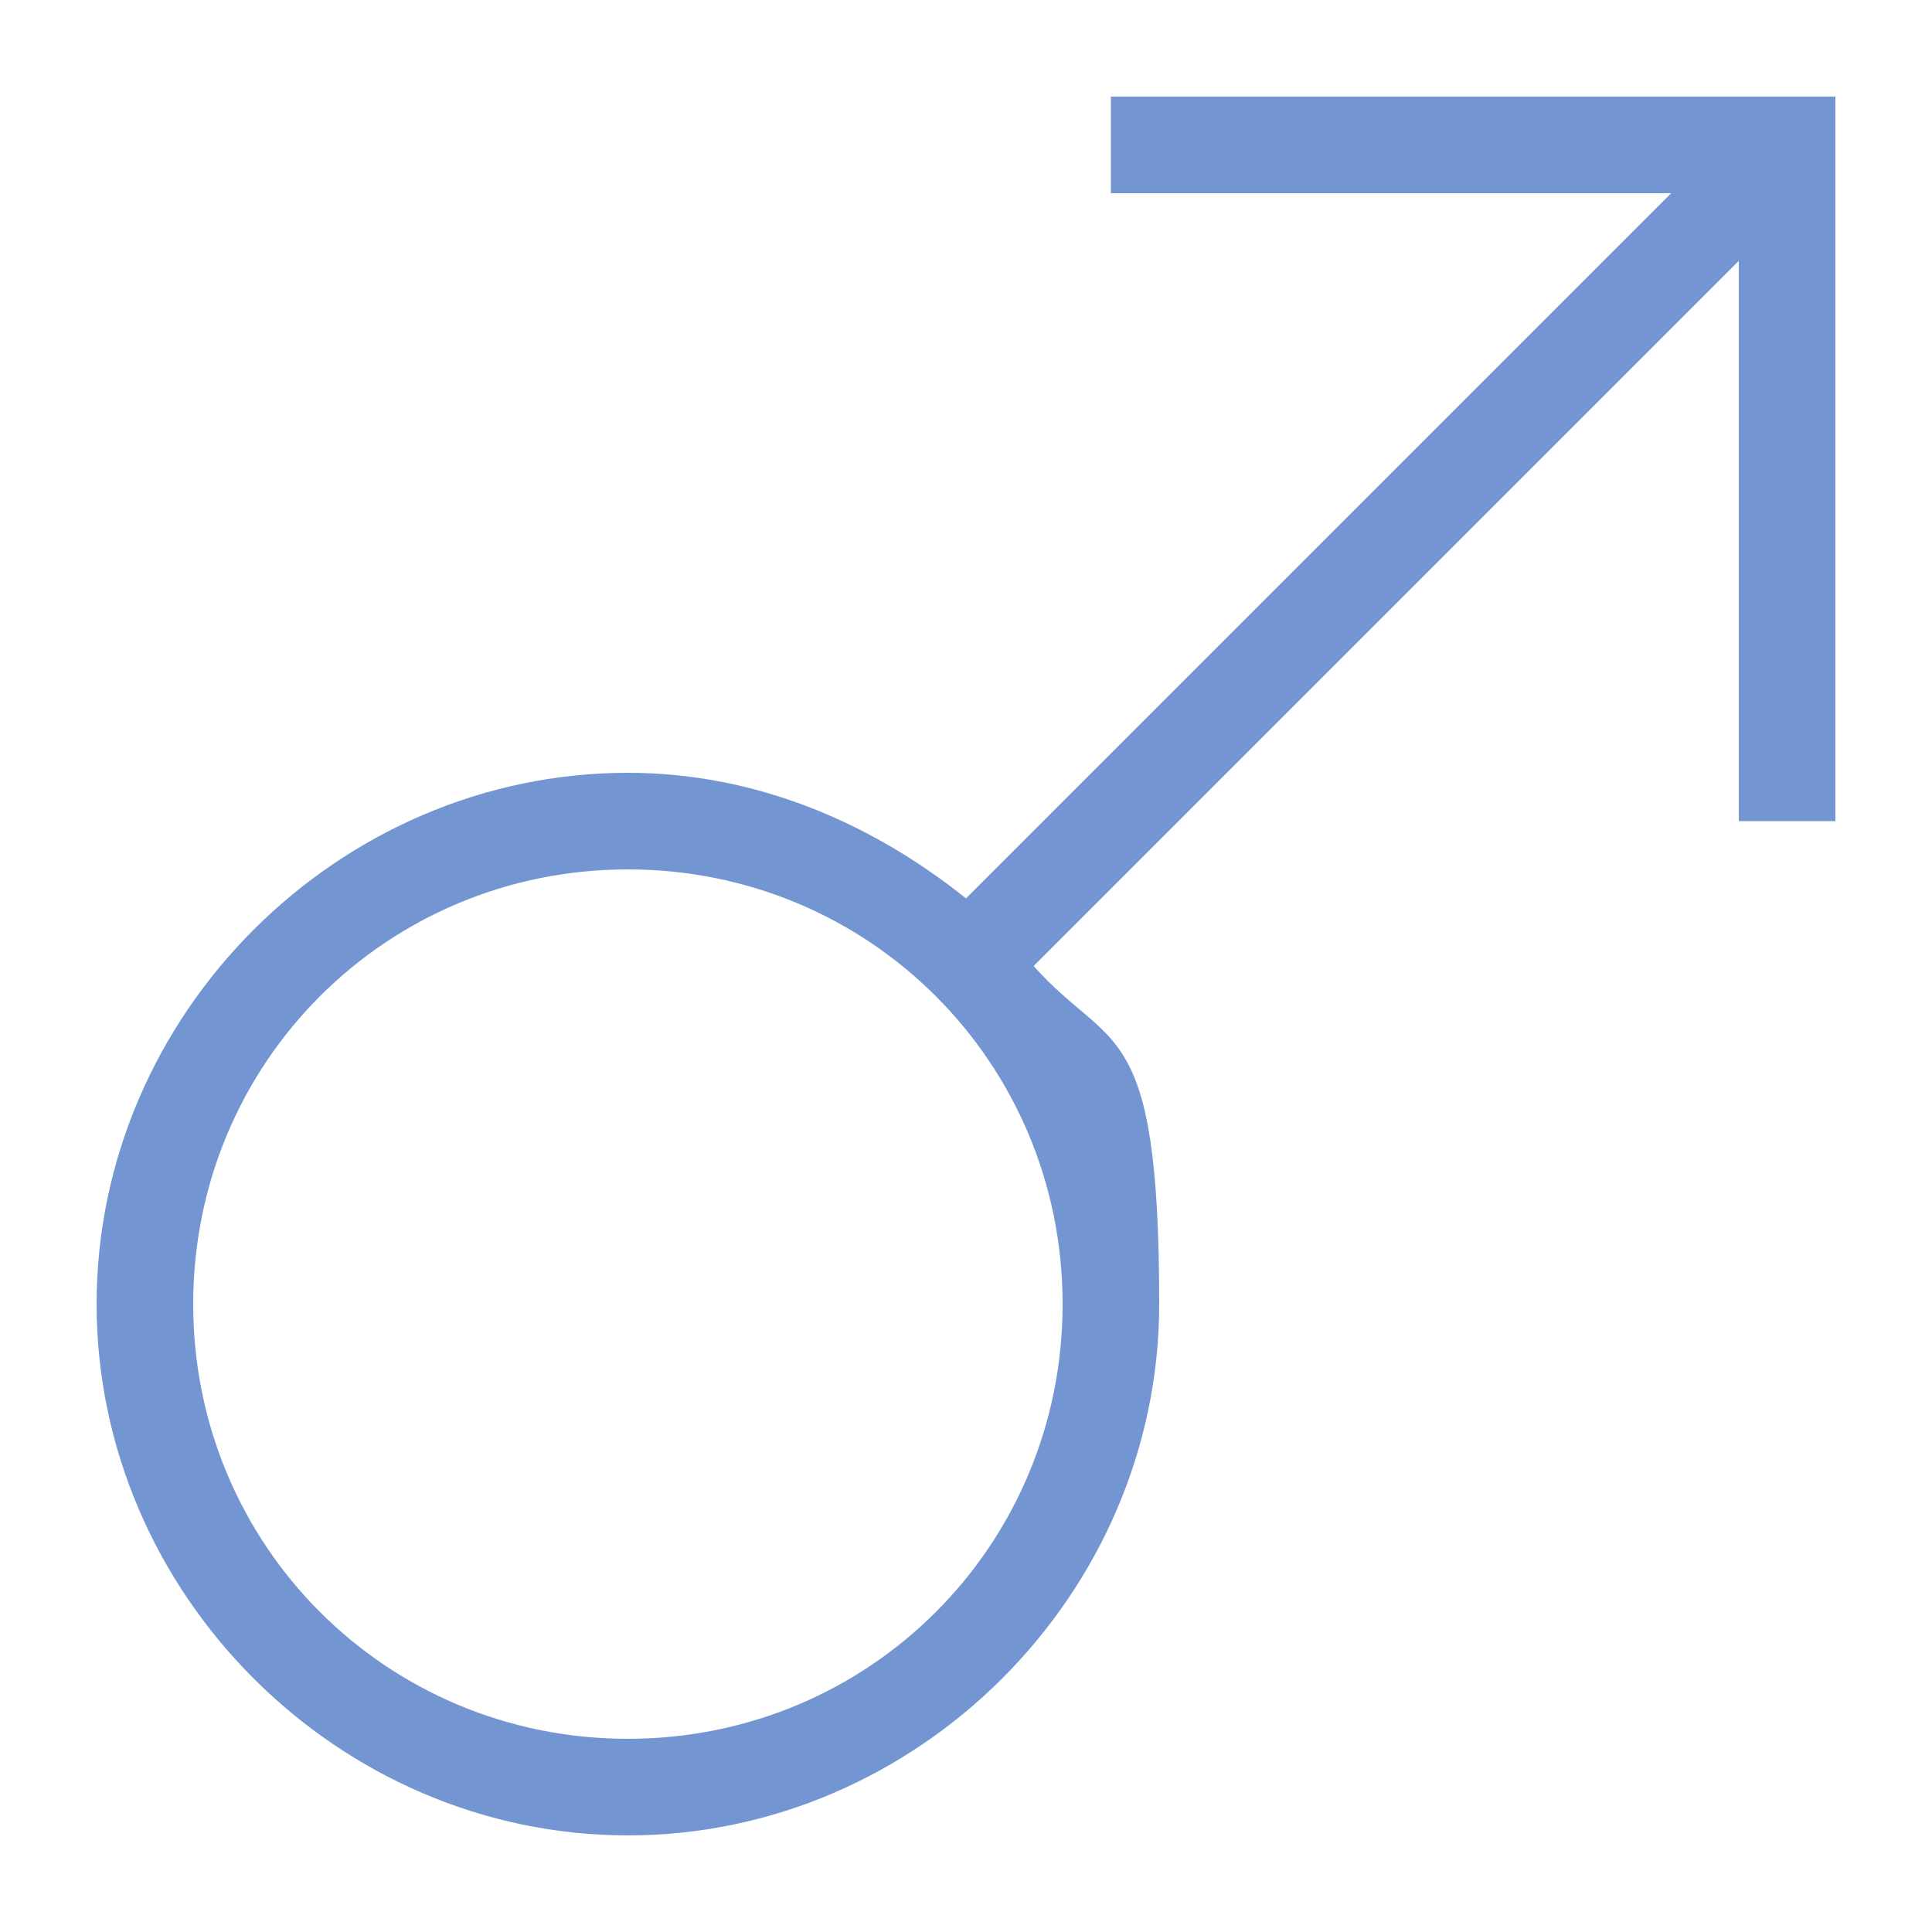
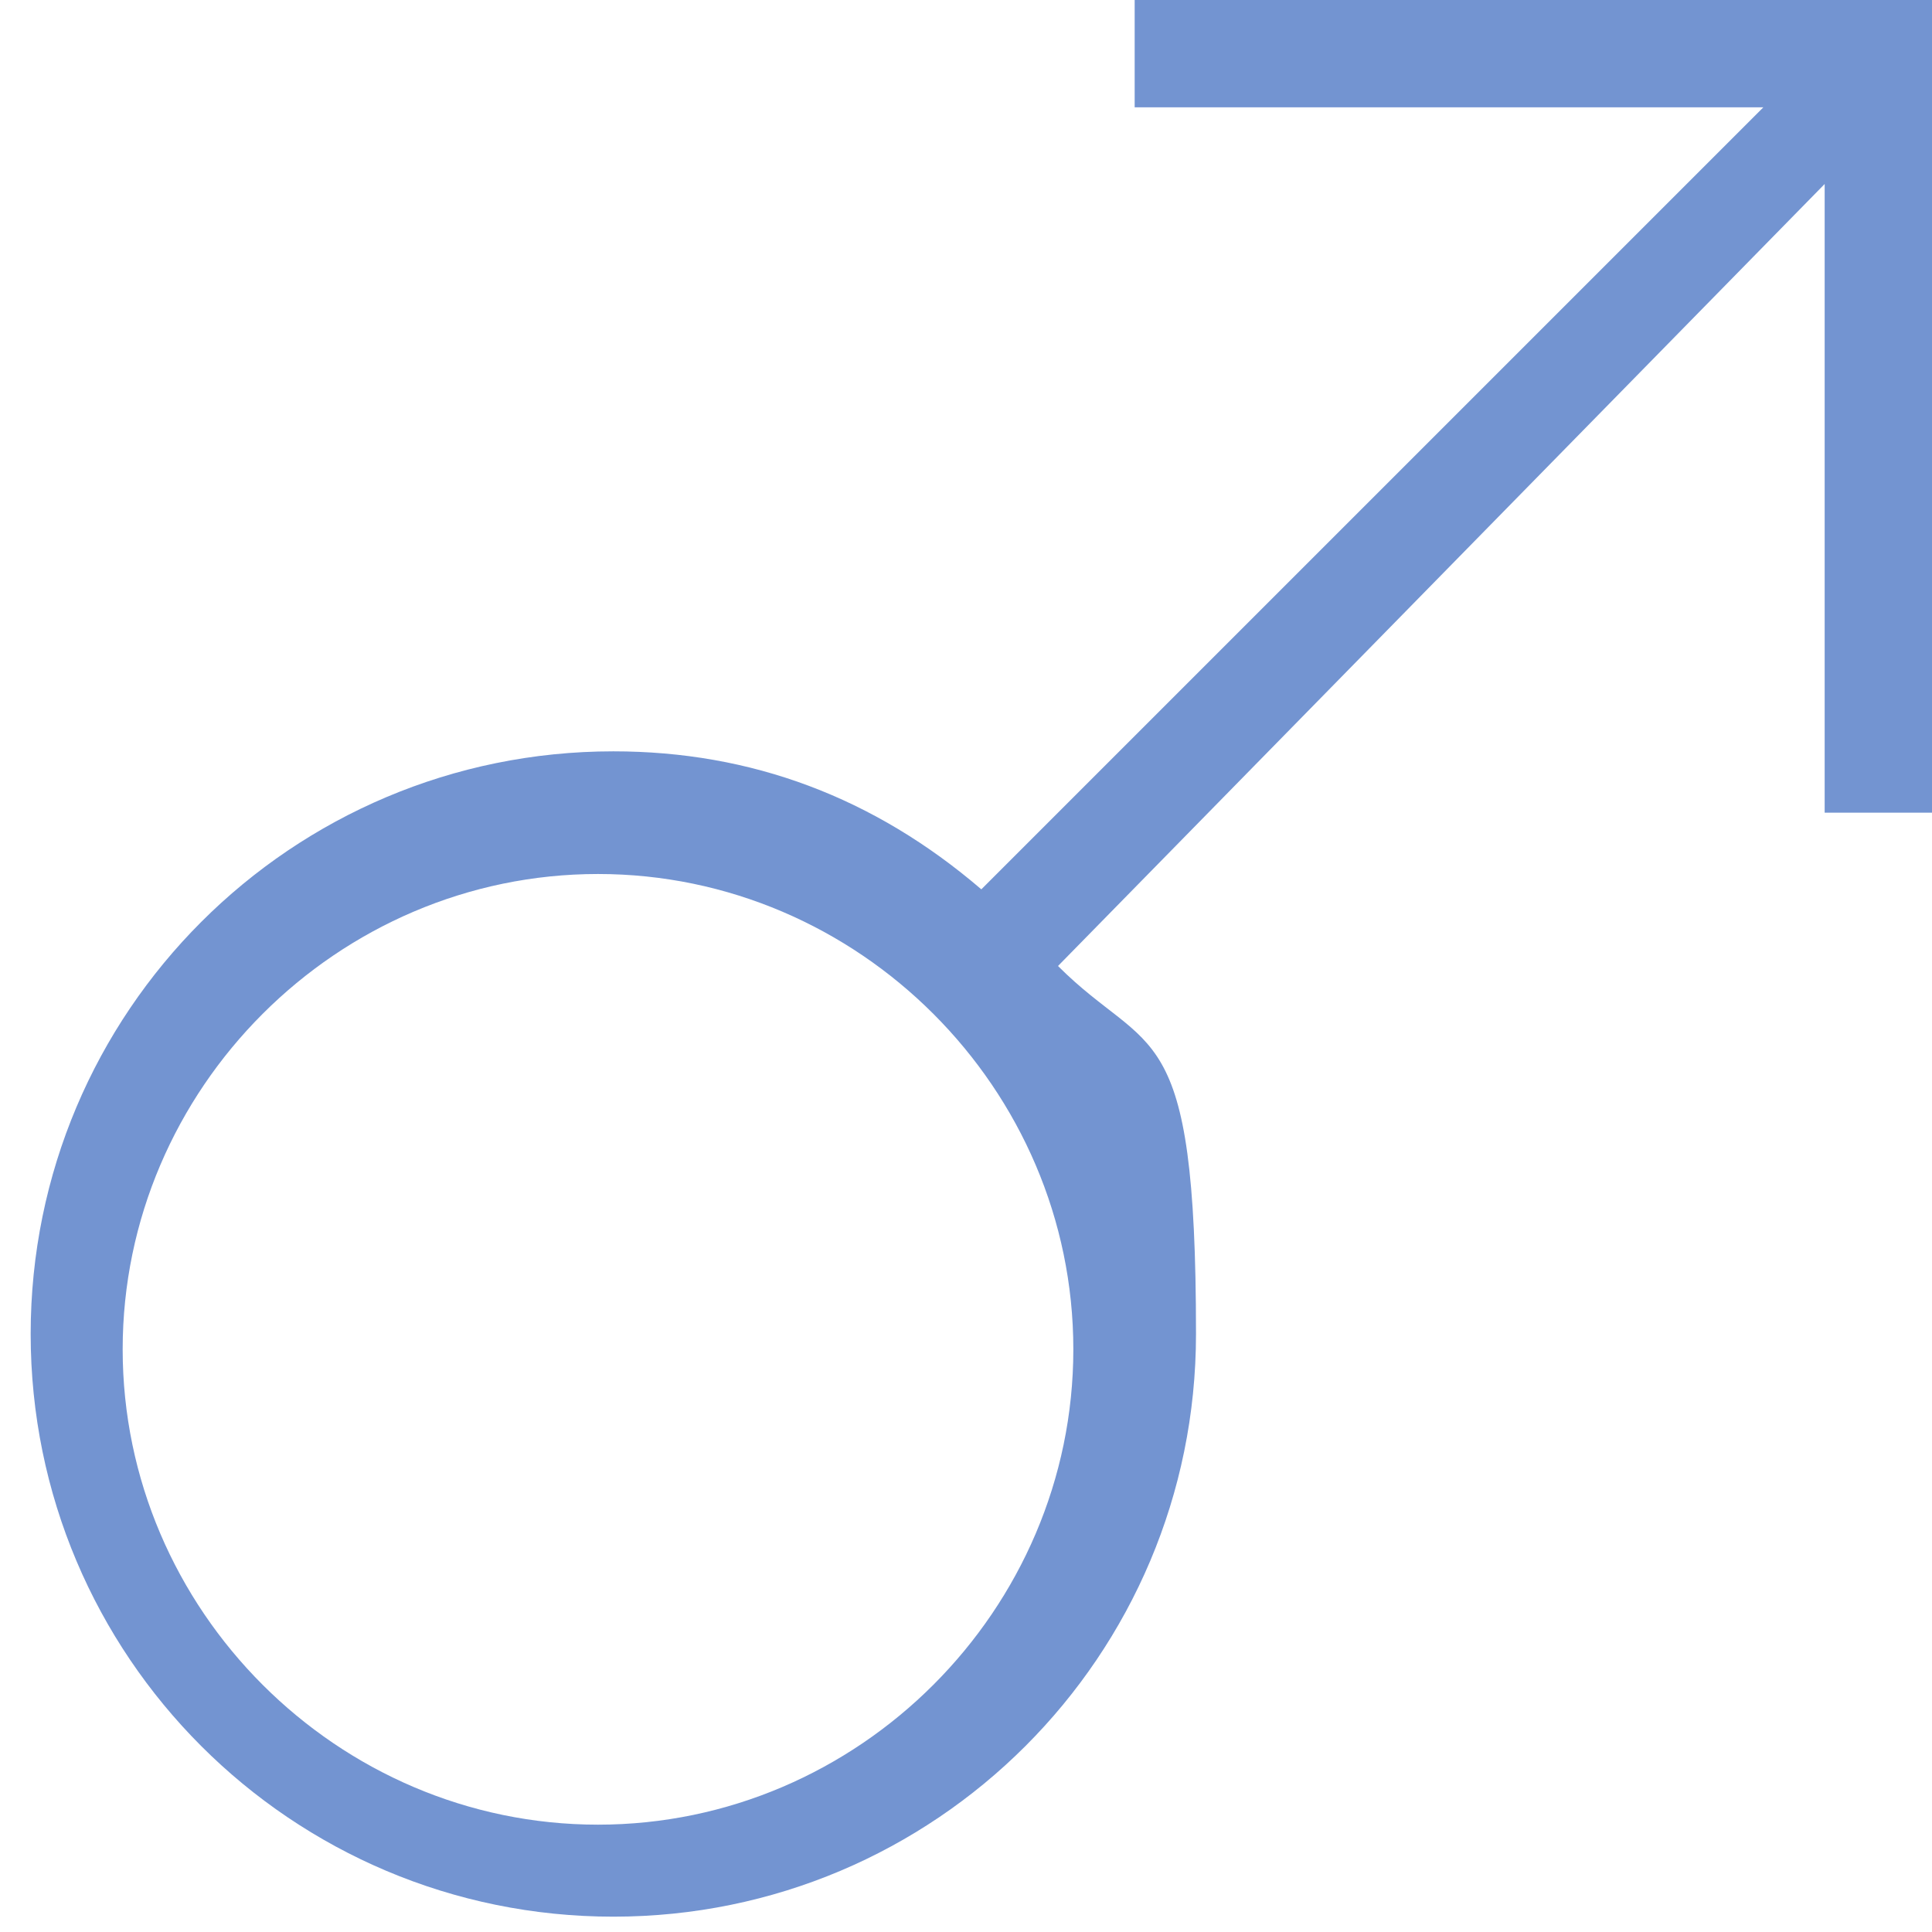
- <svg xmlns="http://www.w3.org/2000/svg" id="_レイヤー_2" version="1.1" viewBox="0 0 20 20">
+ <svg xmlns="http://www.w3.org/2000/svg" id="_レイヤー_2" version="1.1" viewBox="0 0 12.6 12.6">
  <defs>
    <style>
      .st0 {
-         fill: #7396d3;
+         fill: #7394d1;
      }
    </style>
  </defs>
-   <path class="st0" d="M11.5,1v1h5.8l-7.3,7.3c-1-.8-2.2-1.3-3.5-1.3-3,0-5.5,2.5-5.5,5.5s2.5,5.5,5.5,5.5,5.5-2.5,5.5-5.5-.5-2.6-1.3-3.5l7.3-7.3v5.8h1V1h-7.5ZM6.5,18c-2.5,0-4.5-2-4.5-4.5s2-4.5,4.5-4.5,4.5,2,4.5,4.5-2,4.5-4.5,4.5Z" />
+   <path class="st0" d="M7.4,0v.7h4.1l-5.1,5.1c-.7-.6-1.5-.9-2.4-.9-2.1,0-3.8,1.7-3.8,3.8s1.7,3.8,3.8,3.8,3.8-1.7,3.8-3.8-.3-1.8-.9-2.4L11.9,1.2v4.1h.7V0h-5.2ZM3.9,11.9c-1.7,0-3.1-1.4-3.1-3.1s1.4-3.1,3.1-3.1,3.1,1.4,3.1,3.1-1.4,3.1-3.1,3.1Z" />
</svg>
